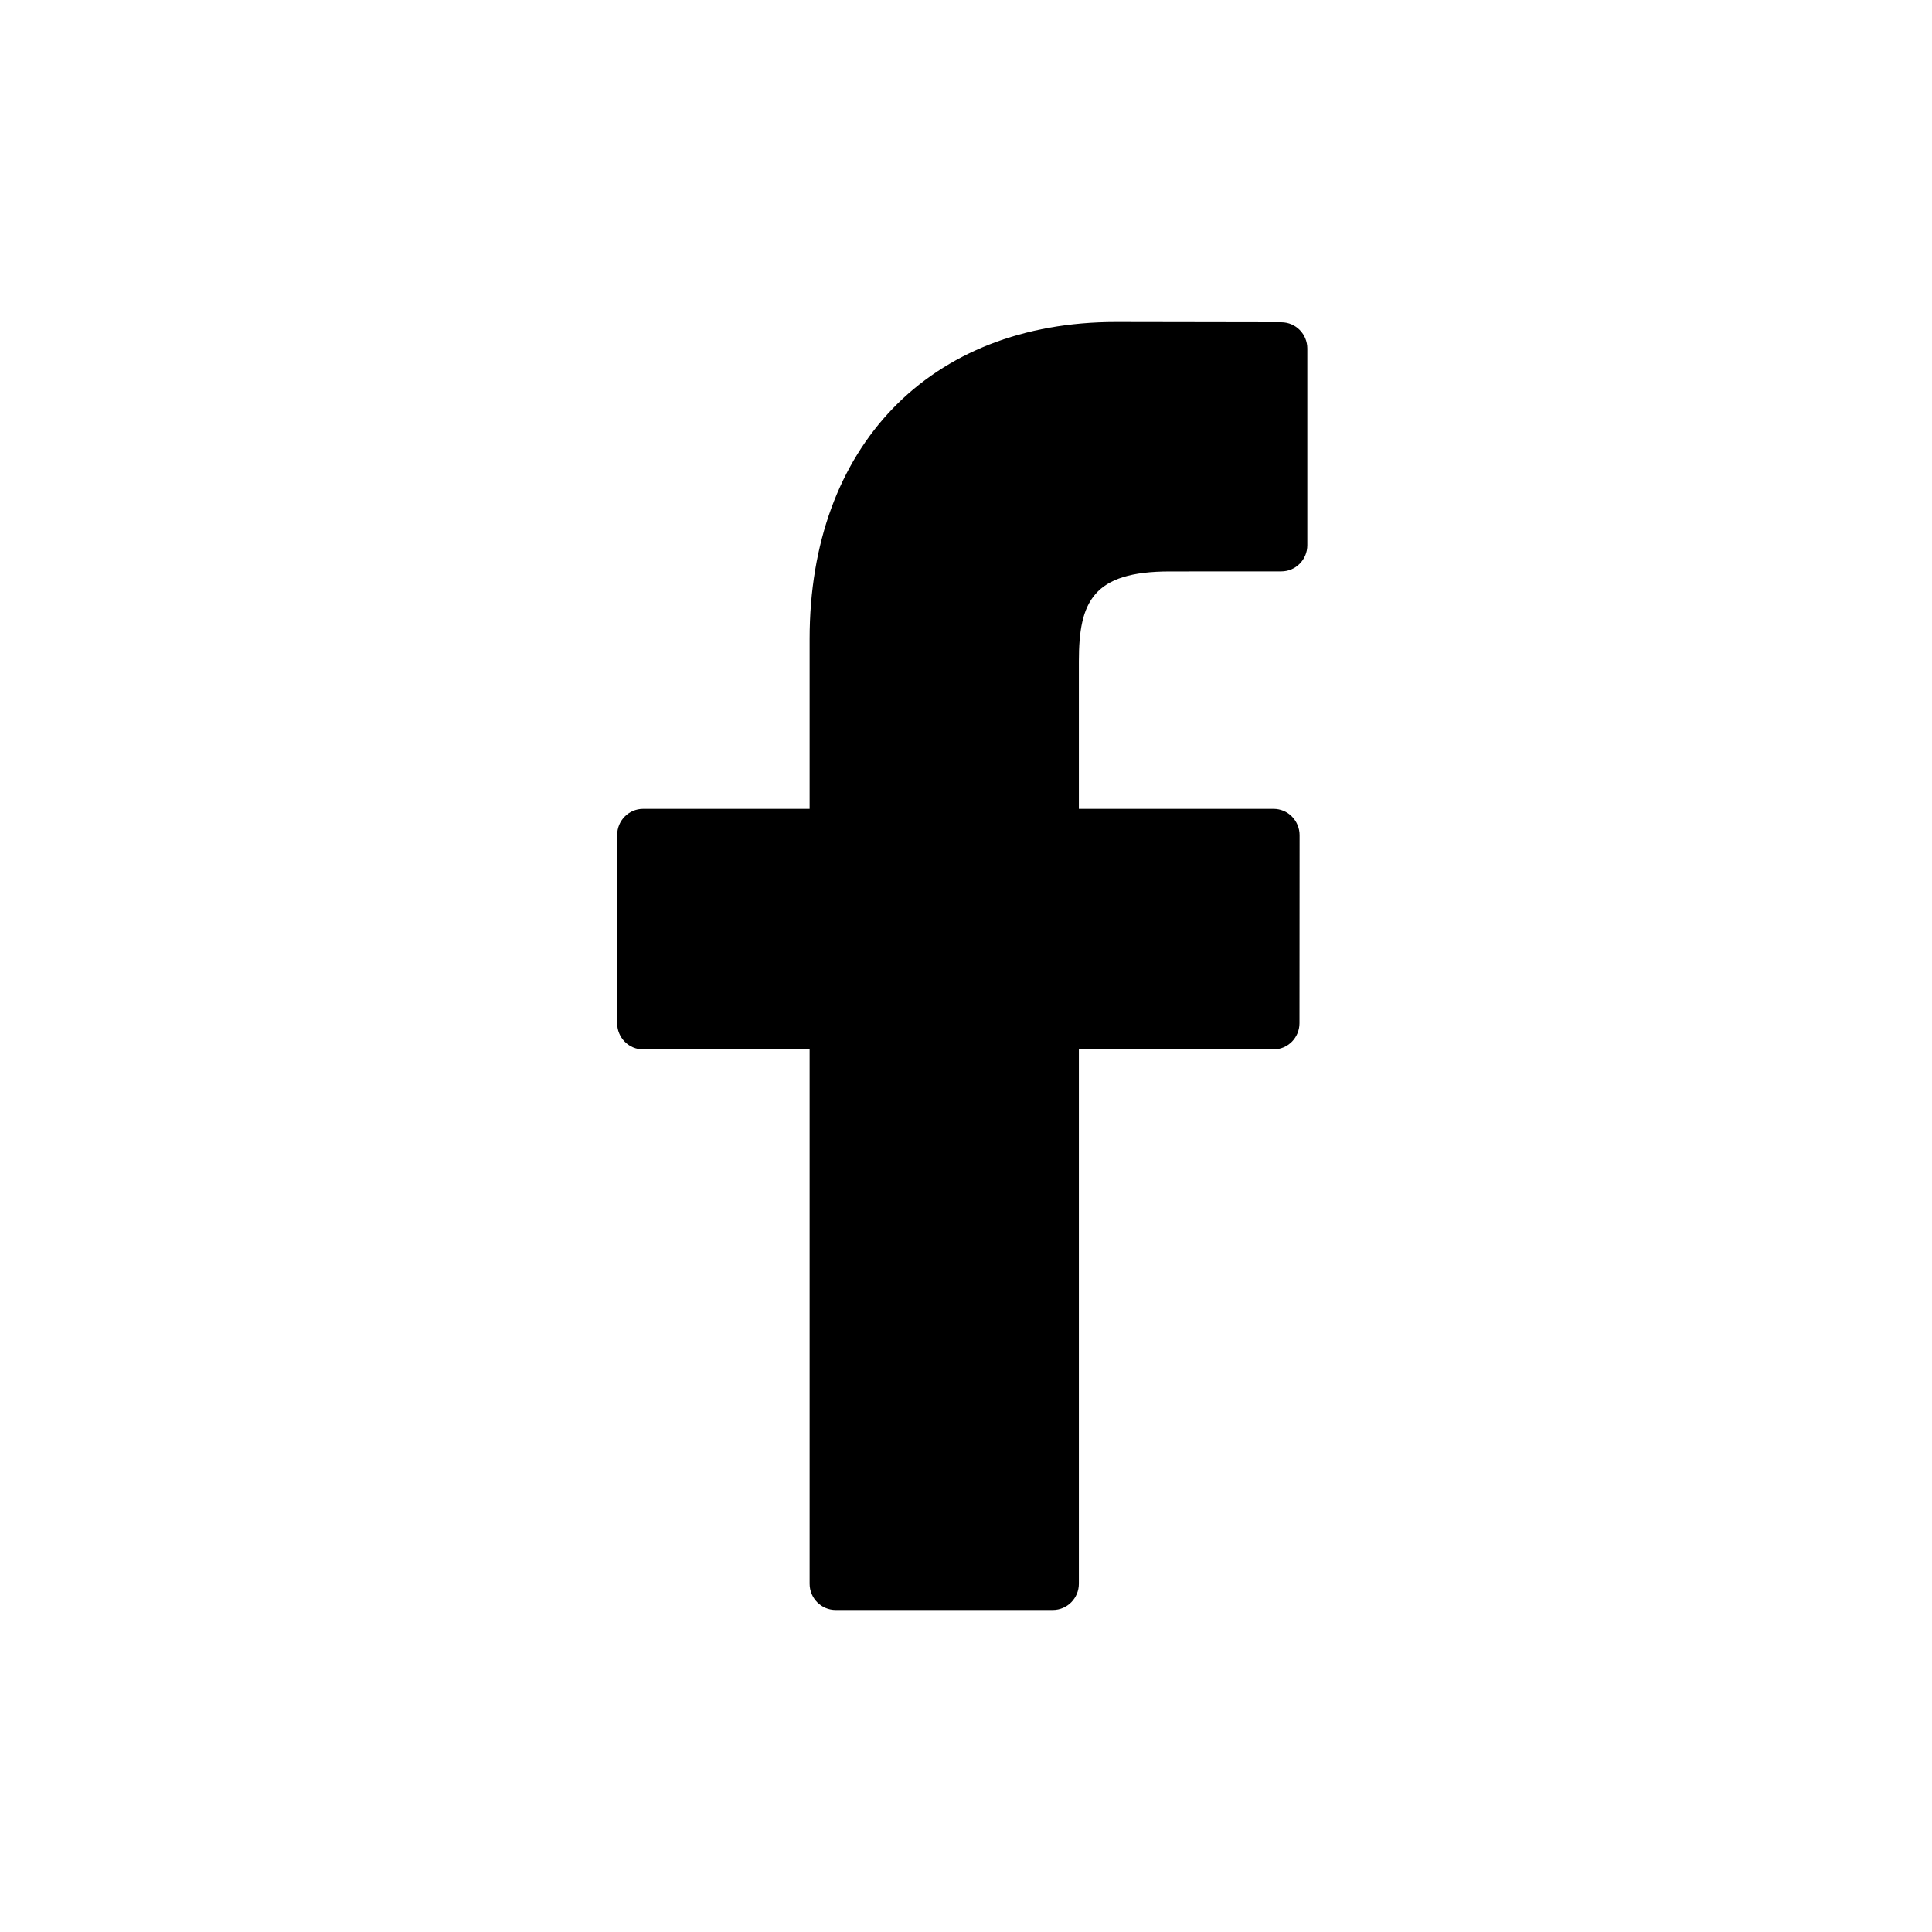
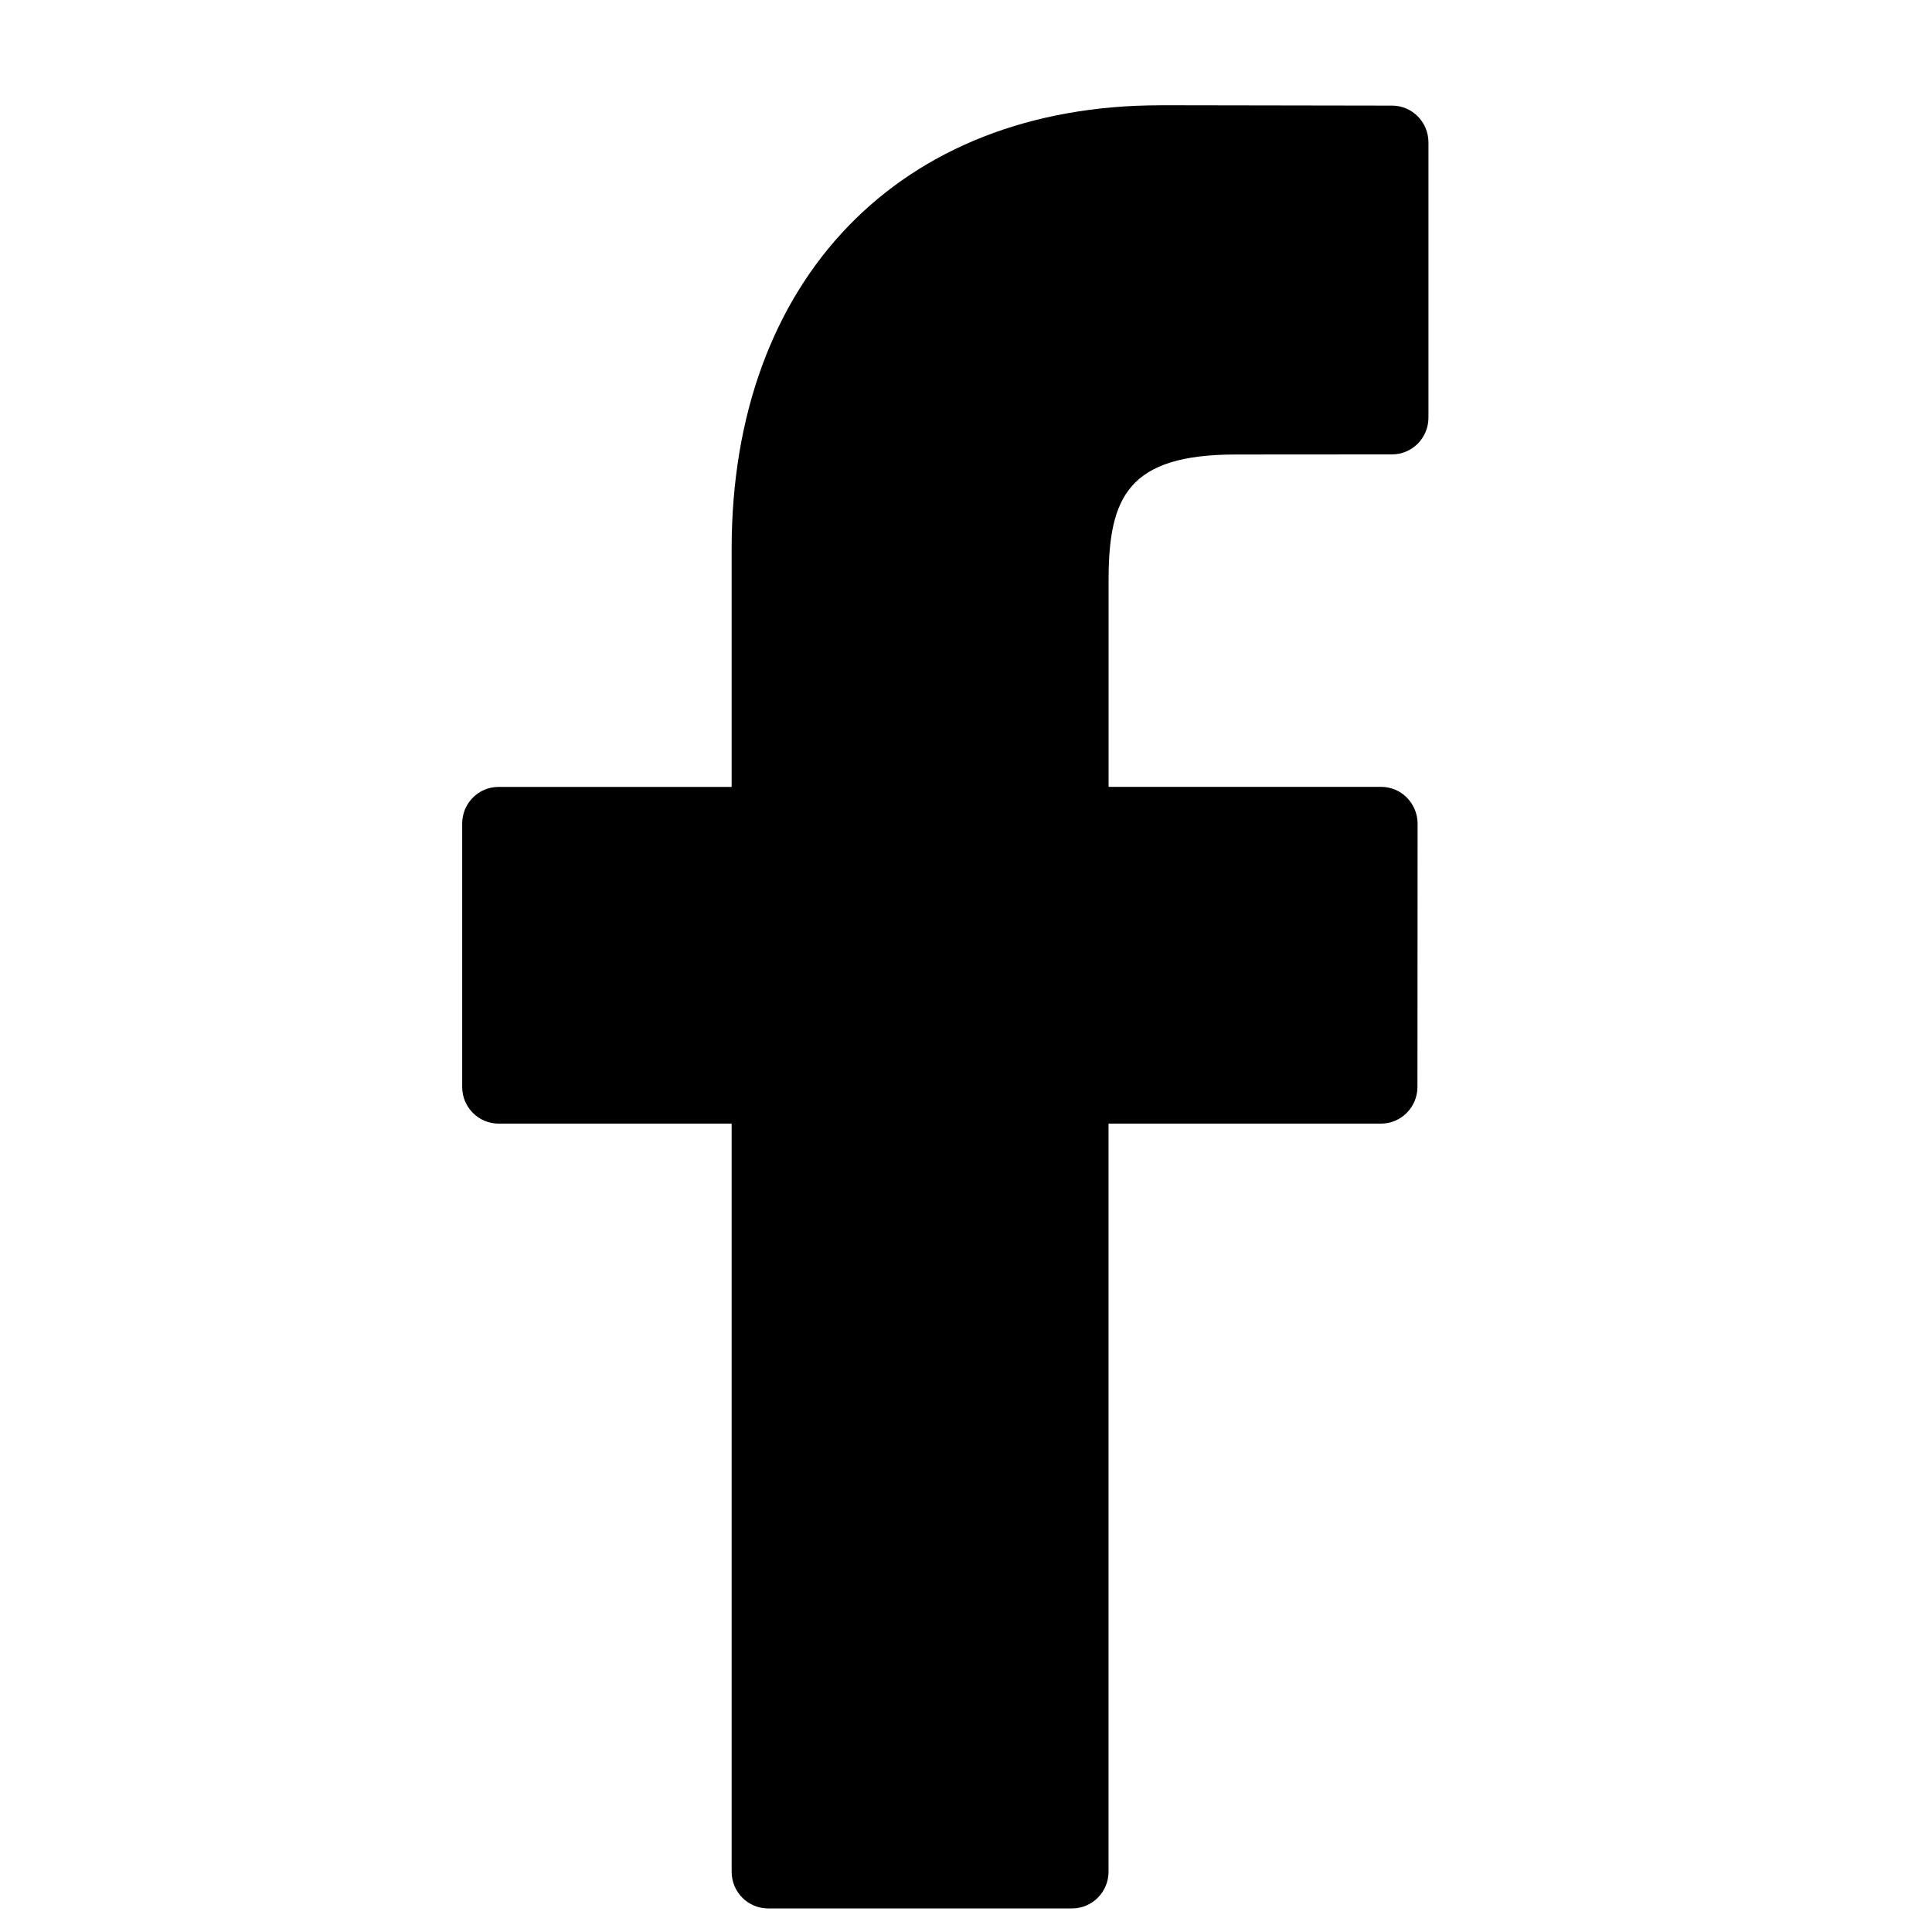
<svg xmlns="http://www.w3.org/2000/svg" width="36" height="36" viewBox="0 0 36 36" version="1.1">
-   <path d="M20.792,6 C17.326,6 15.086,8.319 15.086,11.907 L15.086,15.072 L11.984,15.072 C11.717,15.072 11.5,15.29 11.5,15.561 L11.5,19.066 C11.5,19.335 11.717,19.554 11.984,19.554 L15.086,19.554 L15.086,29.511 C15.086,29.781 15.304,30 15.572,30 L19.617,30 C19.885,30 20.103,29.781 20.103,29.511 L20.103,19.554 L23.729,19.554 C23.997,19.554 24.214,19.335 24.214,19.066 L24.216,15.561 C24.216,15.432 24.164,15.308 24.073,15.215 C23.983,15.123 23.86,15.072 23.73,15.072 L20.103,15.072 L20.103,12.321 C20.103,11.212 20.365,10.648 21.797,10.648 L23.875,10.647 C24.144,10.647 24.36,10.428 24.36,10.158 L24.36,6.495 C24.36,6.224 24.144,6.006 23.877,6.005 L20.792,6 Z" />
+   <path d="m 21.621,1.962 c -4.851,0 -7.988,3.246 -7.988,8.269 l 0,4.432 -4.343,0 c -0.374,0 -0.678,0.305 -0.678,0.684 l 0,4.906 c 0,0.377 0.304,0.684 0.678,0.684 l 4.343,0 0,13.94 c 0,0.377 0.304,0.684 0.68,0.684 l 5.663,0 c 0.375,0 0.68,-0.307 0.68,-0.684 l 0,-13.94 5.077,0 c 0.375,0 0.679,-0.307 0.679,-0.684 l 0.003,-4.906 c 0,-0.181 -0.073,-0.355 -0.2,-0.485 -0.127,-0.128 -0.299,-0.2 -0.48,-0.2 l -5.078,0 0,-3.851 c 0,-1.553 0.367,-2.342 2.372,-2.342 l 2.91,-0.002 c 0.375,0 0.678,-0.307 0.678,-0.684 l 0,-5.129 c 0,-0.379 -0.303,-0.685 -0.676,-0.686 l -4.319,-0.007 z" />
</svg>
